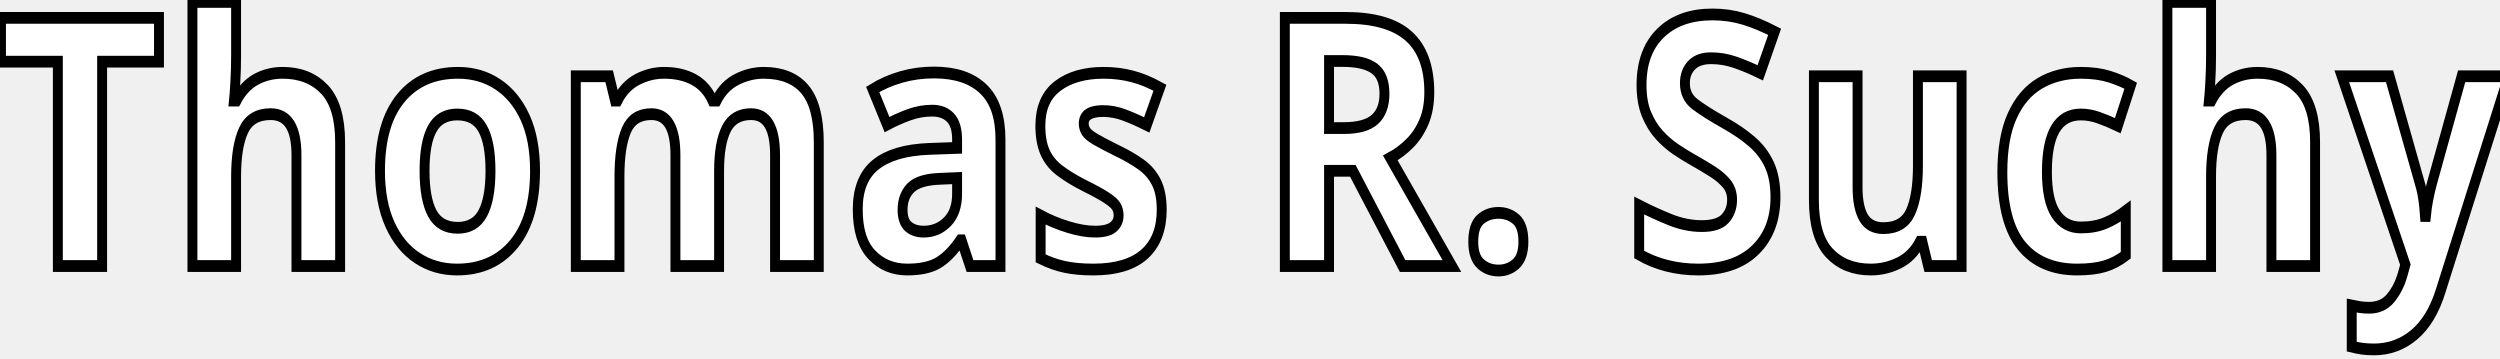
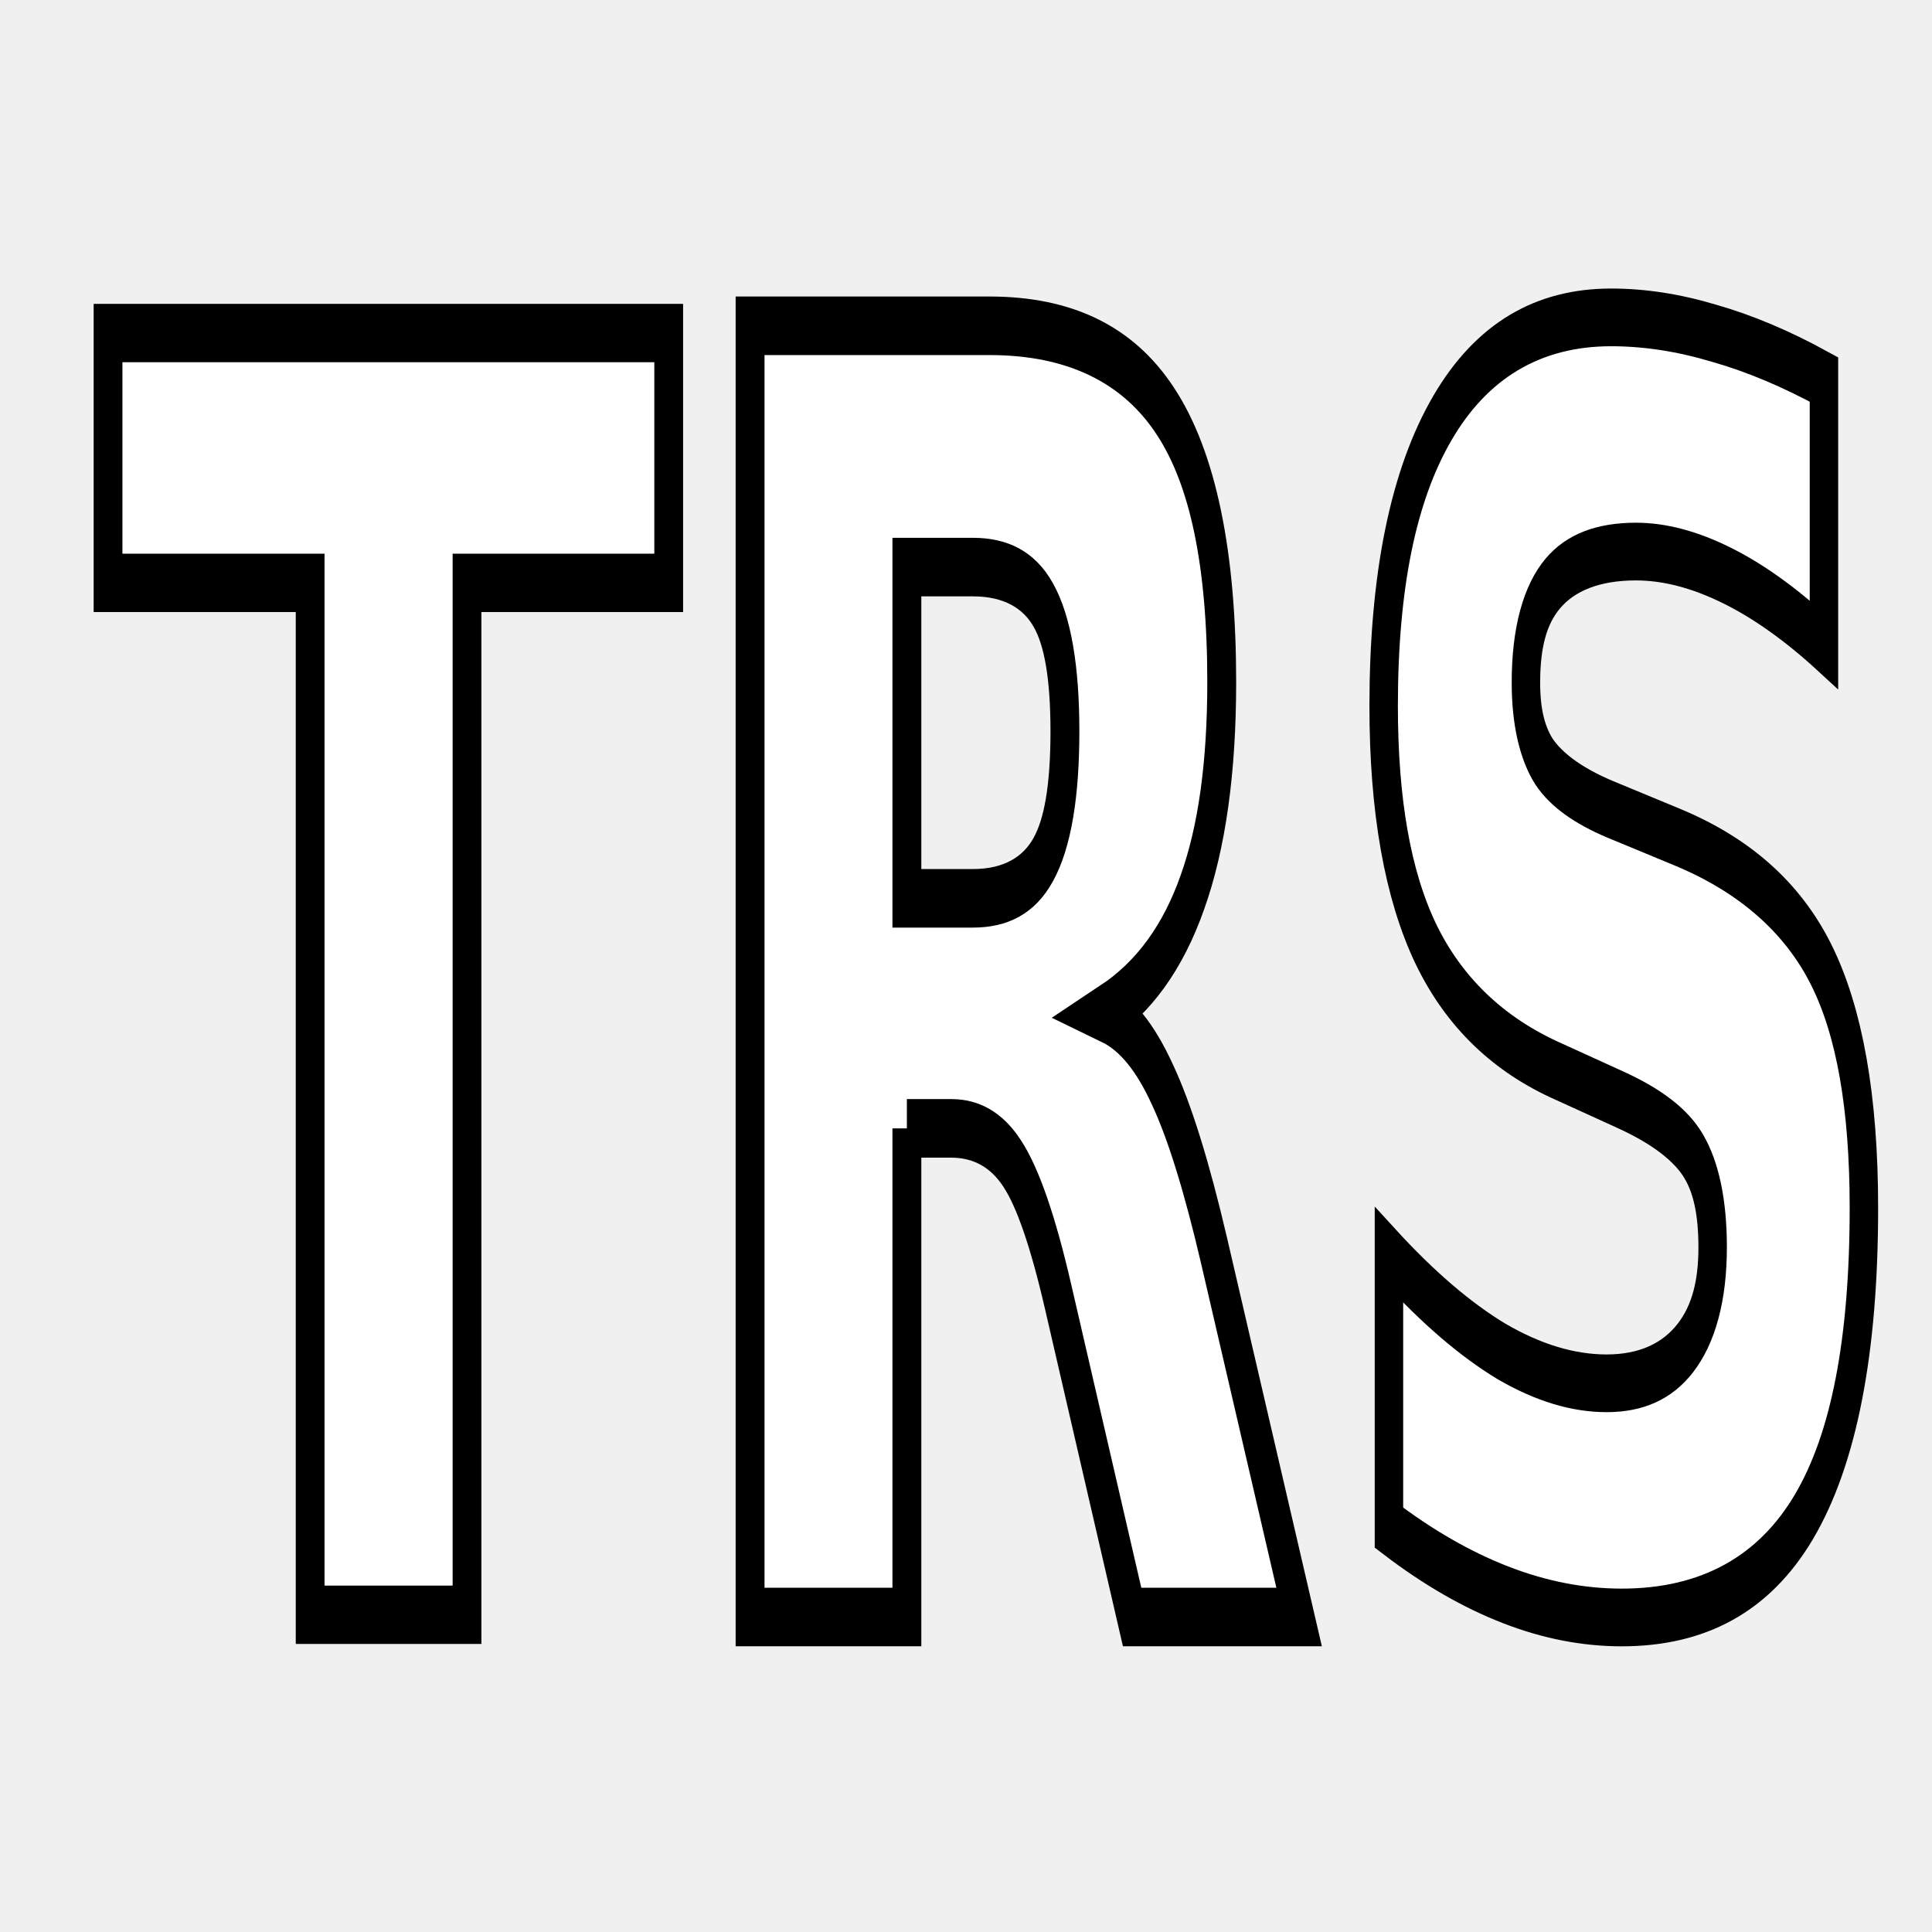
- <svg xmlns="http://www.w3.org/2000/svg" width="644.164" height="92.325" viewBox="0 0 644.164 92.325" id="title" version="1.1">
+ <svg xmlns="http://www.w3.org/2000/svg" width="128" height="128" viewBox="0 0 128 128" id="title" version="1.1">
  <defs id="defs4873" />
-   <g id="layer1" transform="translate(130.0113,-66.73171)">
+   <g id="layer1" transform="translate(130.0113,-31.05661)">
    <text xml:space="preserve" style="font-style:normal;font-weight:normal;font-size:60px;line-height:125%;font-family:sans-serif;letter-spacing:0px;word-spacing:0px;fill:#000000;fill-opacity:1;stroke:none;stroke-width:1px;stroke-linecap:butt;stroke-linejoin:miter;stroke-opacity:1" x="-2017.143" y="235.219" id="text5423">
      <tspan id="tspan5425" x="-2017.143" y="235.219" />
    </text>
    <text xml:space="preserve" style="font-style:normal;font-variant:normal;font-weight:normal;font-stretch:normal;font-size:60px;line-height:125%;font-family:Bellota;-inkscape-font-specification:Bellota;letter-spacing:0px;word-spacing:0px;fill:#000000;fill-opacity:1;stroke:none;stroke-width:1px;stroke-linecap:butt;stroke-linejoin:miter;stroke-opacity:1" x="185.841" y="-139.024" id="text5419-1">
      <tspan id="tspan5421-7" x="185.841" y="-139.024" style="font-style:normal;font-variant:normal;font-weight:normal;font-stretch:normal;font-family:'Yu Gothic UI';-inkscape-font-specification:'Yu Gothic UI'" />
    </text>
    <g transform="scale(0.8272233,1.208864)" style="font-style:normal;font-variant:normal;font-weight:bold;font-stretch:normal;font-size:109.798px;line-height:125%;font-family:'Josefin Slab';-inkscape-font-specification:'Josefin Slab Bold';letter-spacing:0px;word-spacing:0px;fill:#c03535;fill-opacity:1;stroke:#2c1212;stroke-width:3.1;stroke-linecap:butt;stroke-linejoin:round;stroke-miterlimit:4;stroke-dasharray:none;stroke-opacity:1" id="text5419-0" />
-     <text xml:space="preserve" style="font-style:normal;font-variant:normal;font-weight:bold;font-stretch:normal;font-size:82.233px;line-height:125%;font-family:'Josefin Slab';-inkscape-font-specification:'Josefin Slab Bold';letter-spacing:0.808px;word-spacing:0.121px;fill:#ffffff;fill-opacity:1;stroke:#000000;stroke-width:2.781;stroke-linecap:butt;stroke-linejoin:miter;stroke-miterlimit:4;stroke-dasharray:none;stroke-opacity:1" x="-142.933" y="124.236" id="text5419-6" transform="scale(0.9183612,1.088896)">
-       <tspan id="tspan5421-4" x="-142.933" y="124.236" style="font-style:normal;font-variant:normal;font-weight:bold;font-stretch:normal;font-family:'Josefin Slab';-inkscape-font-specification:'Josefin Slab Bold';letter-spacing:1.318px;word-spacing:0.632px;fill:#ffffff;fill-opacity:1;stroke:#000000;stroke-width:2.781;stroke-miterlimit:4;stroke-dasharray:none;stroke-opacity:1">Thomas R. Suchyta</tspan>
-     </text>
+     <g transform="matrix(0.6729909,0,0,1.36495,52.29929,175.1522)" style="font-style:normal;font-variant:normal;font-weight:bold;font-stretch:normal;font-size:82.233px;line-height:125%;font-family:'Josefin Slab';-inkscape-font-specification:'Josefin Slab Bold';letter-spacing:0.808px;word-spacing:0.121px;fill:#ffffff;fill-opacity:1;stroke:#000000;stroke-width:2.781;stroke-linecap:butt;stroke-linejoin:miter;stroke-miterlimit:4;stroke-dasharray:none;stroke-opacity:1" id="text5419-6">
+       <path d="m -260.26,-89.403 55.195,0 0,12.126 -19.856,0 0,50.087 -15.443,0 0,-50.087 -19.896,0 0,-12.126 z" style="font-style:normal;font-variant:normal;font-weight:bold;font-stretch:normal;font-family:'Josefin Slab';-inkscape-font-specification:'Josefin Slab Bold';letter-spacing:1.318px;word-spacing:0.632px;fill:#ffffff;fill-opacity:1;stroke:#000000;stroke-width:2.832;stroke-miterlimit:4;stroke-dasharray:none;stroke-opacity:1" id="path3504" />
+       <path d="m -175.122,-61.965 q 4.852,0 6.937,-1.889 2.125,-1.889 2.125,-6.213 0,-4.282 -2.125,-6.129 -2.085,-1.847 -6.937,-1.847 l -6.496,0 0,16.078 6.496,0 z m -6.496,11.166 0,23.718 -15.437,0 0,-62.674 23.577,0 q 11.829,0 17.322,4.156 5.533,4.156 5.533,13.139 0,6.213 -2.887,10.201 -2.847,3.988 -8.621,5.877 3.168,0.756 5.654,3.442 2.526,2.645 5.092,8.06 l 8.38,17.799 -16.44,0 -7.298,-15.574 q -2.205,-4.702 -4.491,-6.423 -2.245,-1.721 -6.015,-1.721 l -4.371,0 z" style="font-style:normal;font-variant:normal;font-weight:bold;font-stretch:normal;font-family:'Josefin Slab';-inkscape-font-specification:'Josefin Slab Bold';letter-spacing:1.318px;word-spacing:0.632px;fill:#ffffff;fill-opacity:1;stroke:#000000;stroke-width:2.842;stroke-miterlimit:4;stroke-dasharray:none;stroke-opacity:1" id="path3516" />
+       <path d="m -91.337,-87.147 0,12.873 q -4.937,-2.241 -9.632,-3.381 -4.696,-1.141 -8.87,-1.141 -5.539,0 -8.188,1.548 -2.649,1.548 -2.649,4.807 0,2.444 1.766,3.829 1.806,1.344 6.502,2.322 l 6.582,1.344 q 9.994,2.037 14.208,6.192 4.214,4.155 4.214,11.814 0,10.062 -5.9,14.992 -5.86,4.889 -17.94,4.889 -5.699,0 -11.438,-1.1 -5.739,-1.1 -11.479,-3.259 l 0,-13.24 q 5.739,3.096 11.077,4.685 5.378,1.548 10.355,1.548 5.057,0 7.746,-1.711 2.689,-1.711 2.689,-4.889 0,-2.852 -1.846,-4.4 -1.806,-1.548 -7.264,-2.77 l -5.98,-1.344 q -8.99,-1.955 -13.164,-6.233 -4.134,-4.278 -4.134,-11.529 0,-9.085 5.779,-13.973 5.779,-4.889 16.616,-4.889 4.937,0 10.154,0.774 5.218,0.733 10.796,2.241 z" style="font-style:normal;font-variant:normal;font-weight:bold;font-stretch:normal;font-family:'Josefin Slab';-inkscape-font-specification:'Josefin Slab Bold';letter-spacing:1.318px;word-spacing:0.632px;fill:#ffffff;fill-opacity:1;stroke:#000000;stroke-width:2.801;stroke-miterlimit:4;stroke-dasharray:none;stroke-opacity:1" id="path3520" />
+     </g>
  </g>
</svg>
